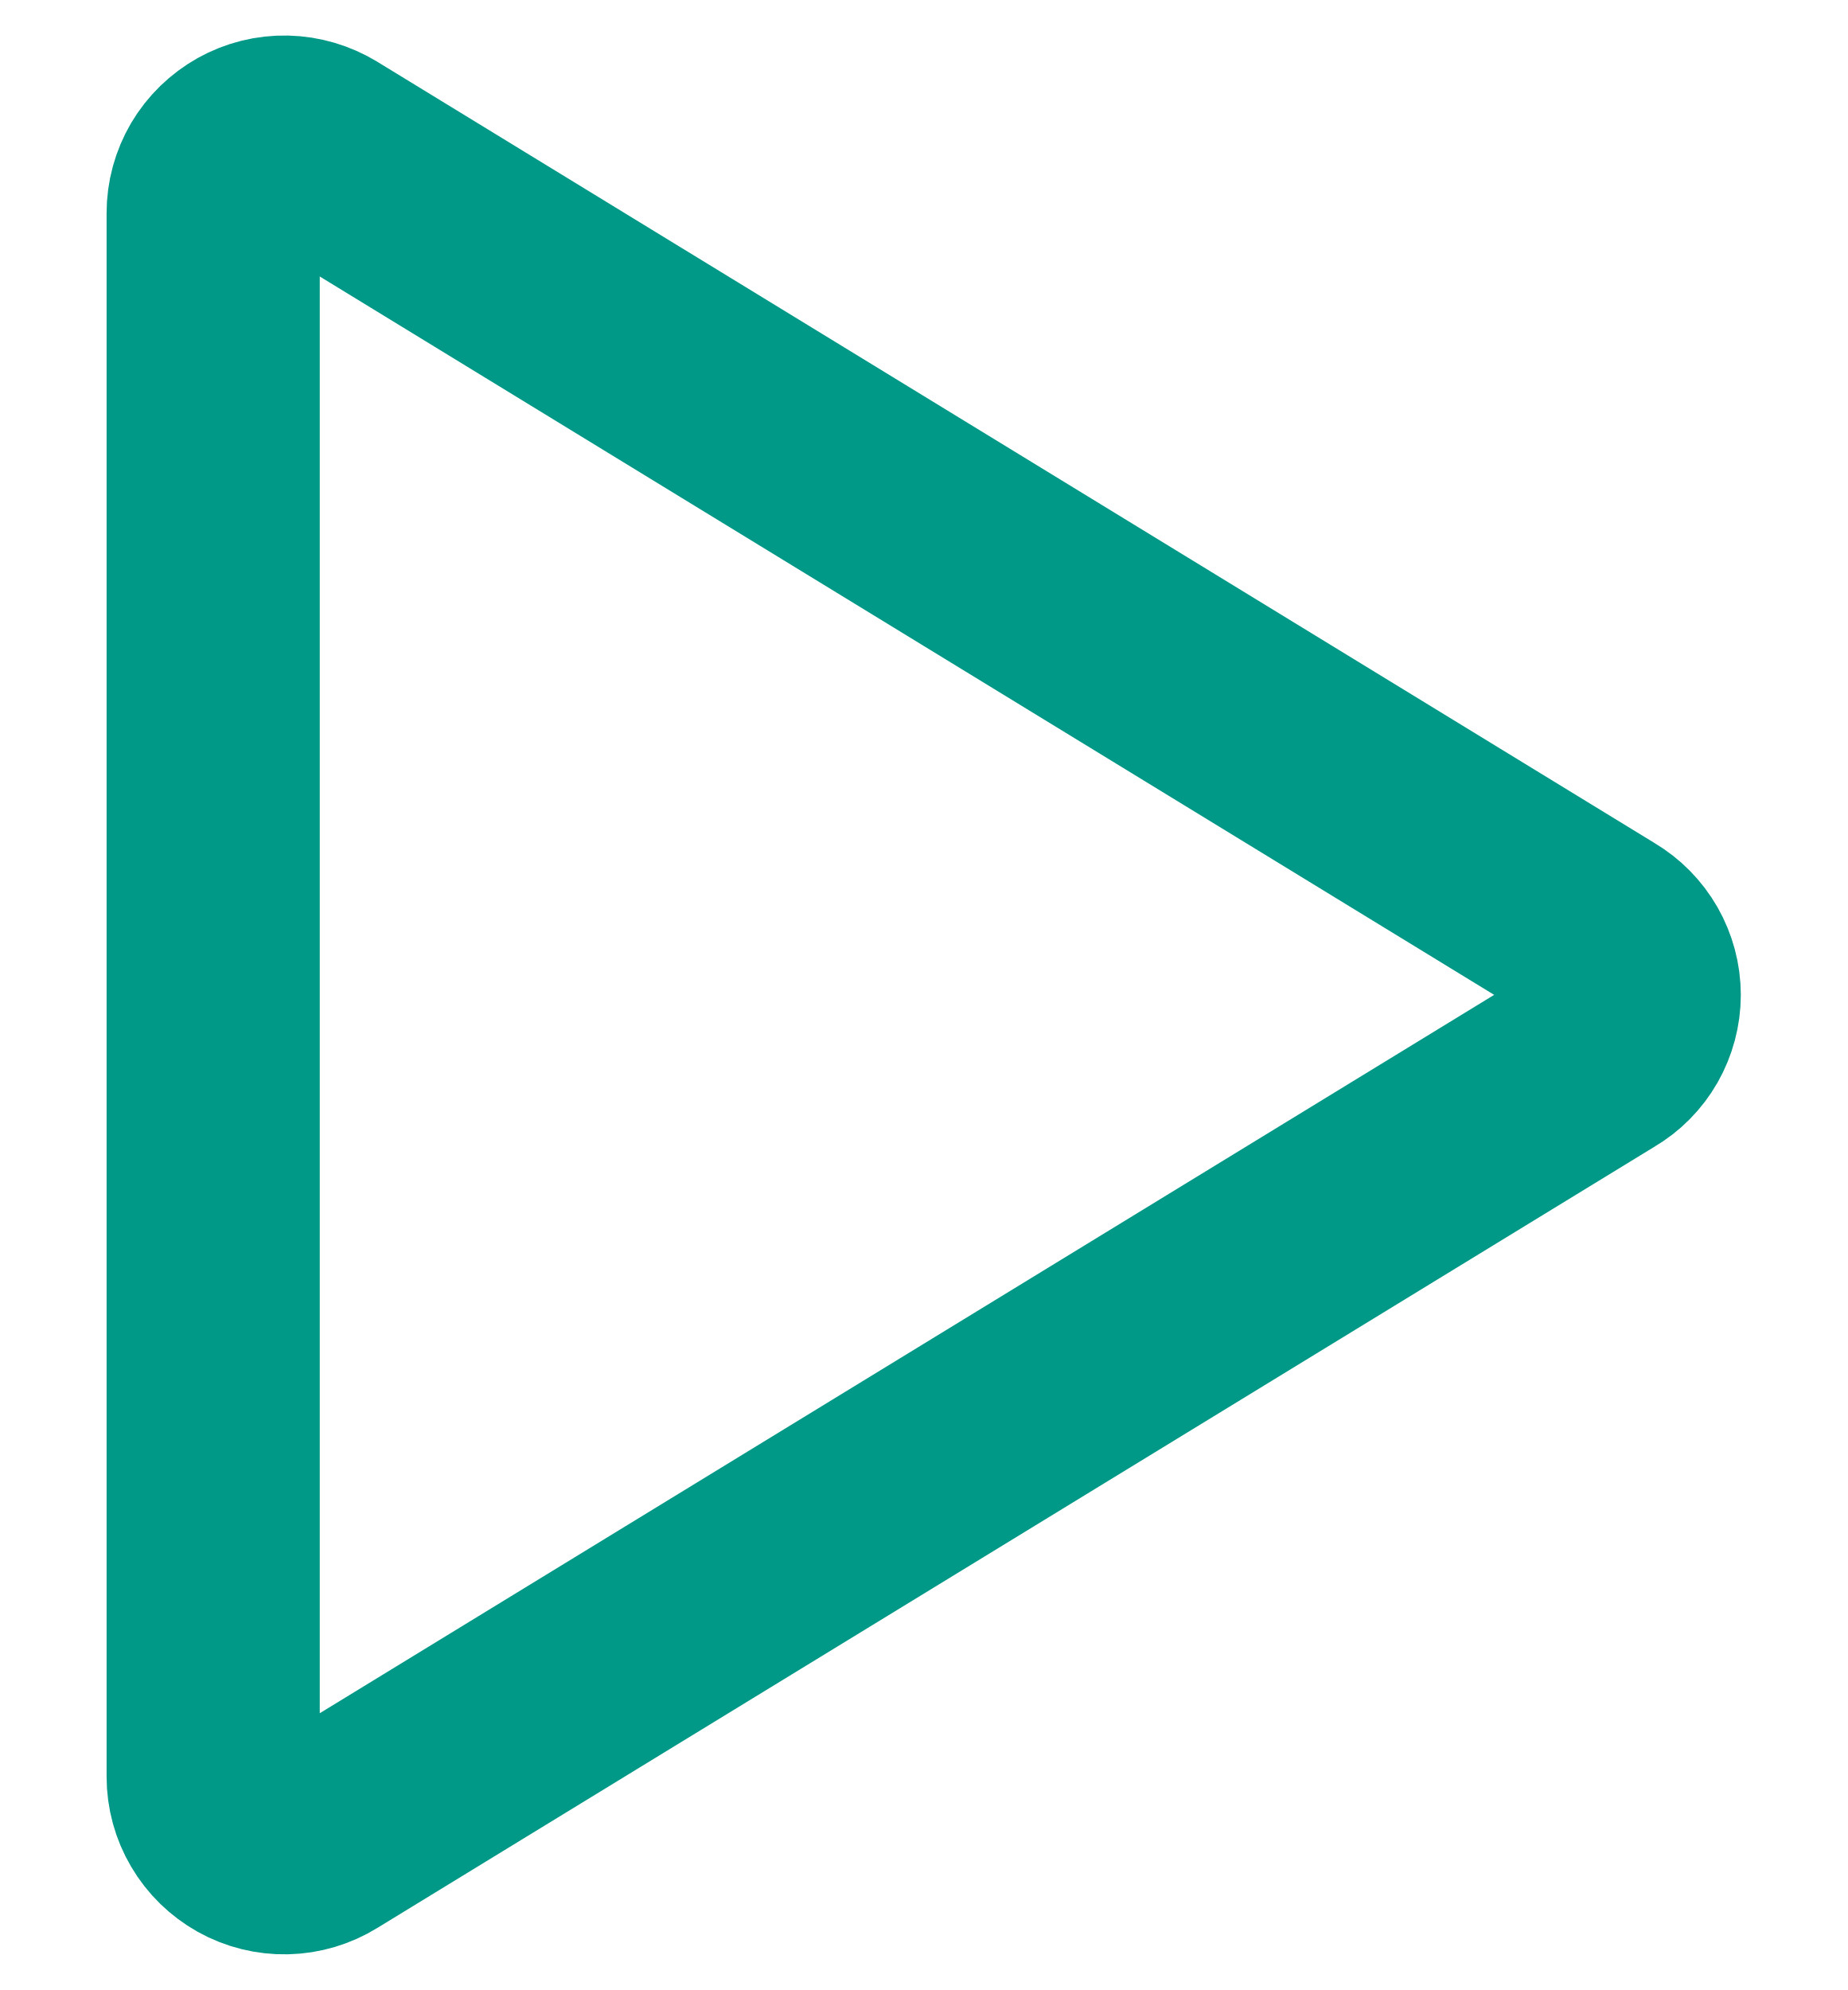
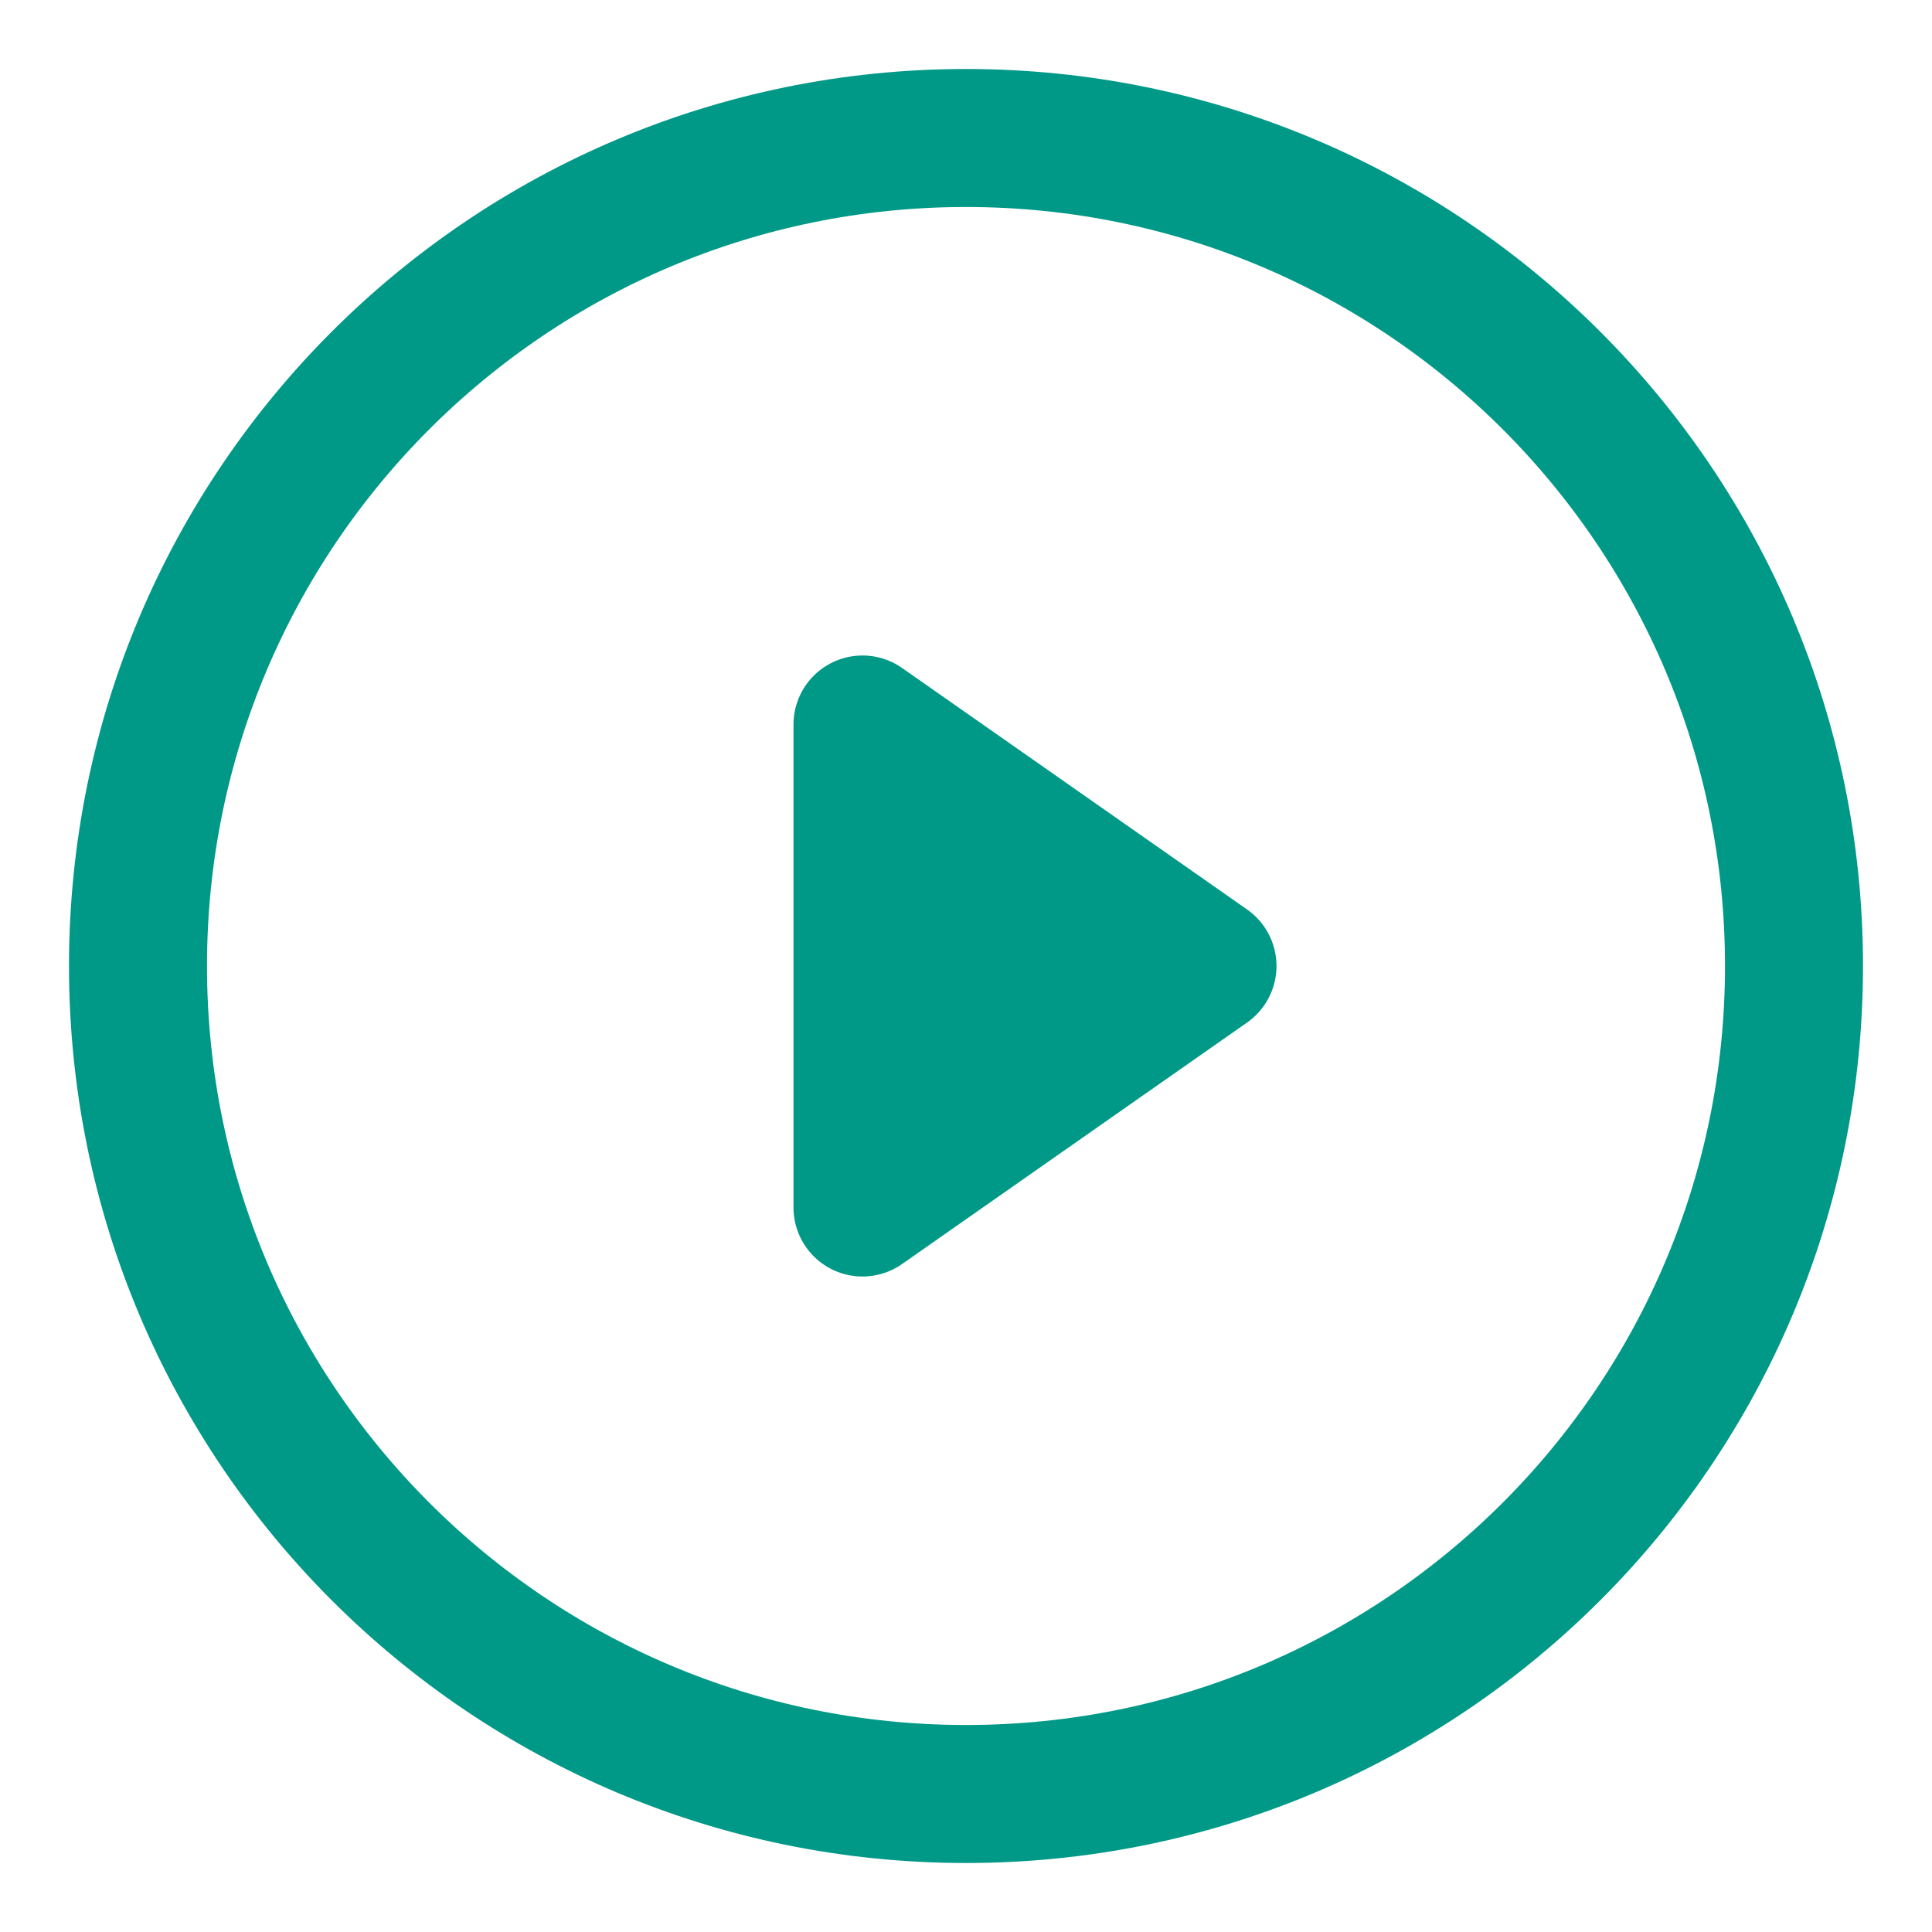
- <svg xmlns="http://www.w3.org/2000/svg" width="13" height="14" viewBox="0 0 13 14" fill="none">
-   <path d="M11.256 6.574L2.263 1.074C2.187 1.028 2.1 1.002 2.011 1C1.922 0.998 1.834 1.02 1.757 1.063C1.679 1.107 1.614 1.17 1.569 1.246C1.524 1.323 1.5 1.41 1.5 1.499V12.499C1.5 12.588 1.524 12.676 1.569 12.752C1.614 12.829 1.679 12.892 1.757 12.936C1.834 12.979 1.922 13.001 2.011 12.999C2.1 12.997 2.187 12.971 2.263 12.924L11.256 7.424C11.33 7.381 11.391 7.319 11.434 7.244C11.476 7.17 11.499 7.085 11.499 6.999C11.499 6.914 11.476 6.829 11.434 6.755C11.391 6.68 11.33 6.618 11.256 6.574V6.574Z" stroke="#009987" stroke-width="1.5" stroke-linecap="round" stroke-linejoin="round" />
+ <svg xmlns="http://www.w3.org/2000/svg" width="20" height="20" viewBox="0 0 14 14" fill="none">
+   <path d="M7 13C10.314 13 13 10.314 13 7C13 3.686 10.314 1 7 1C3.686 1 1 3.686 1 7C1 10.314 3.686 13 7 13Z" stroke="#009987" stroke-linecap="round" stroke-linejoin="round" />
+   <path d="M8.75 7L6.25 5.25V8.75L8.75 7Z" fill="#009987" stroke="#009987" stroke-linecap="round" stroke-linejoin="round" />
</svg>
